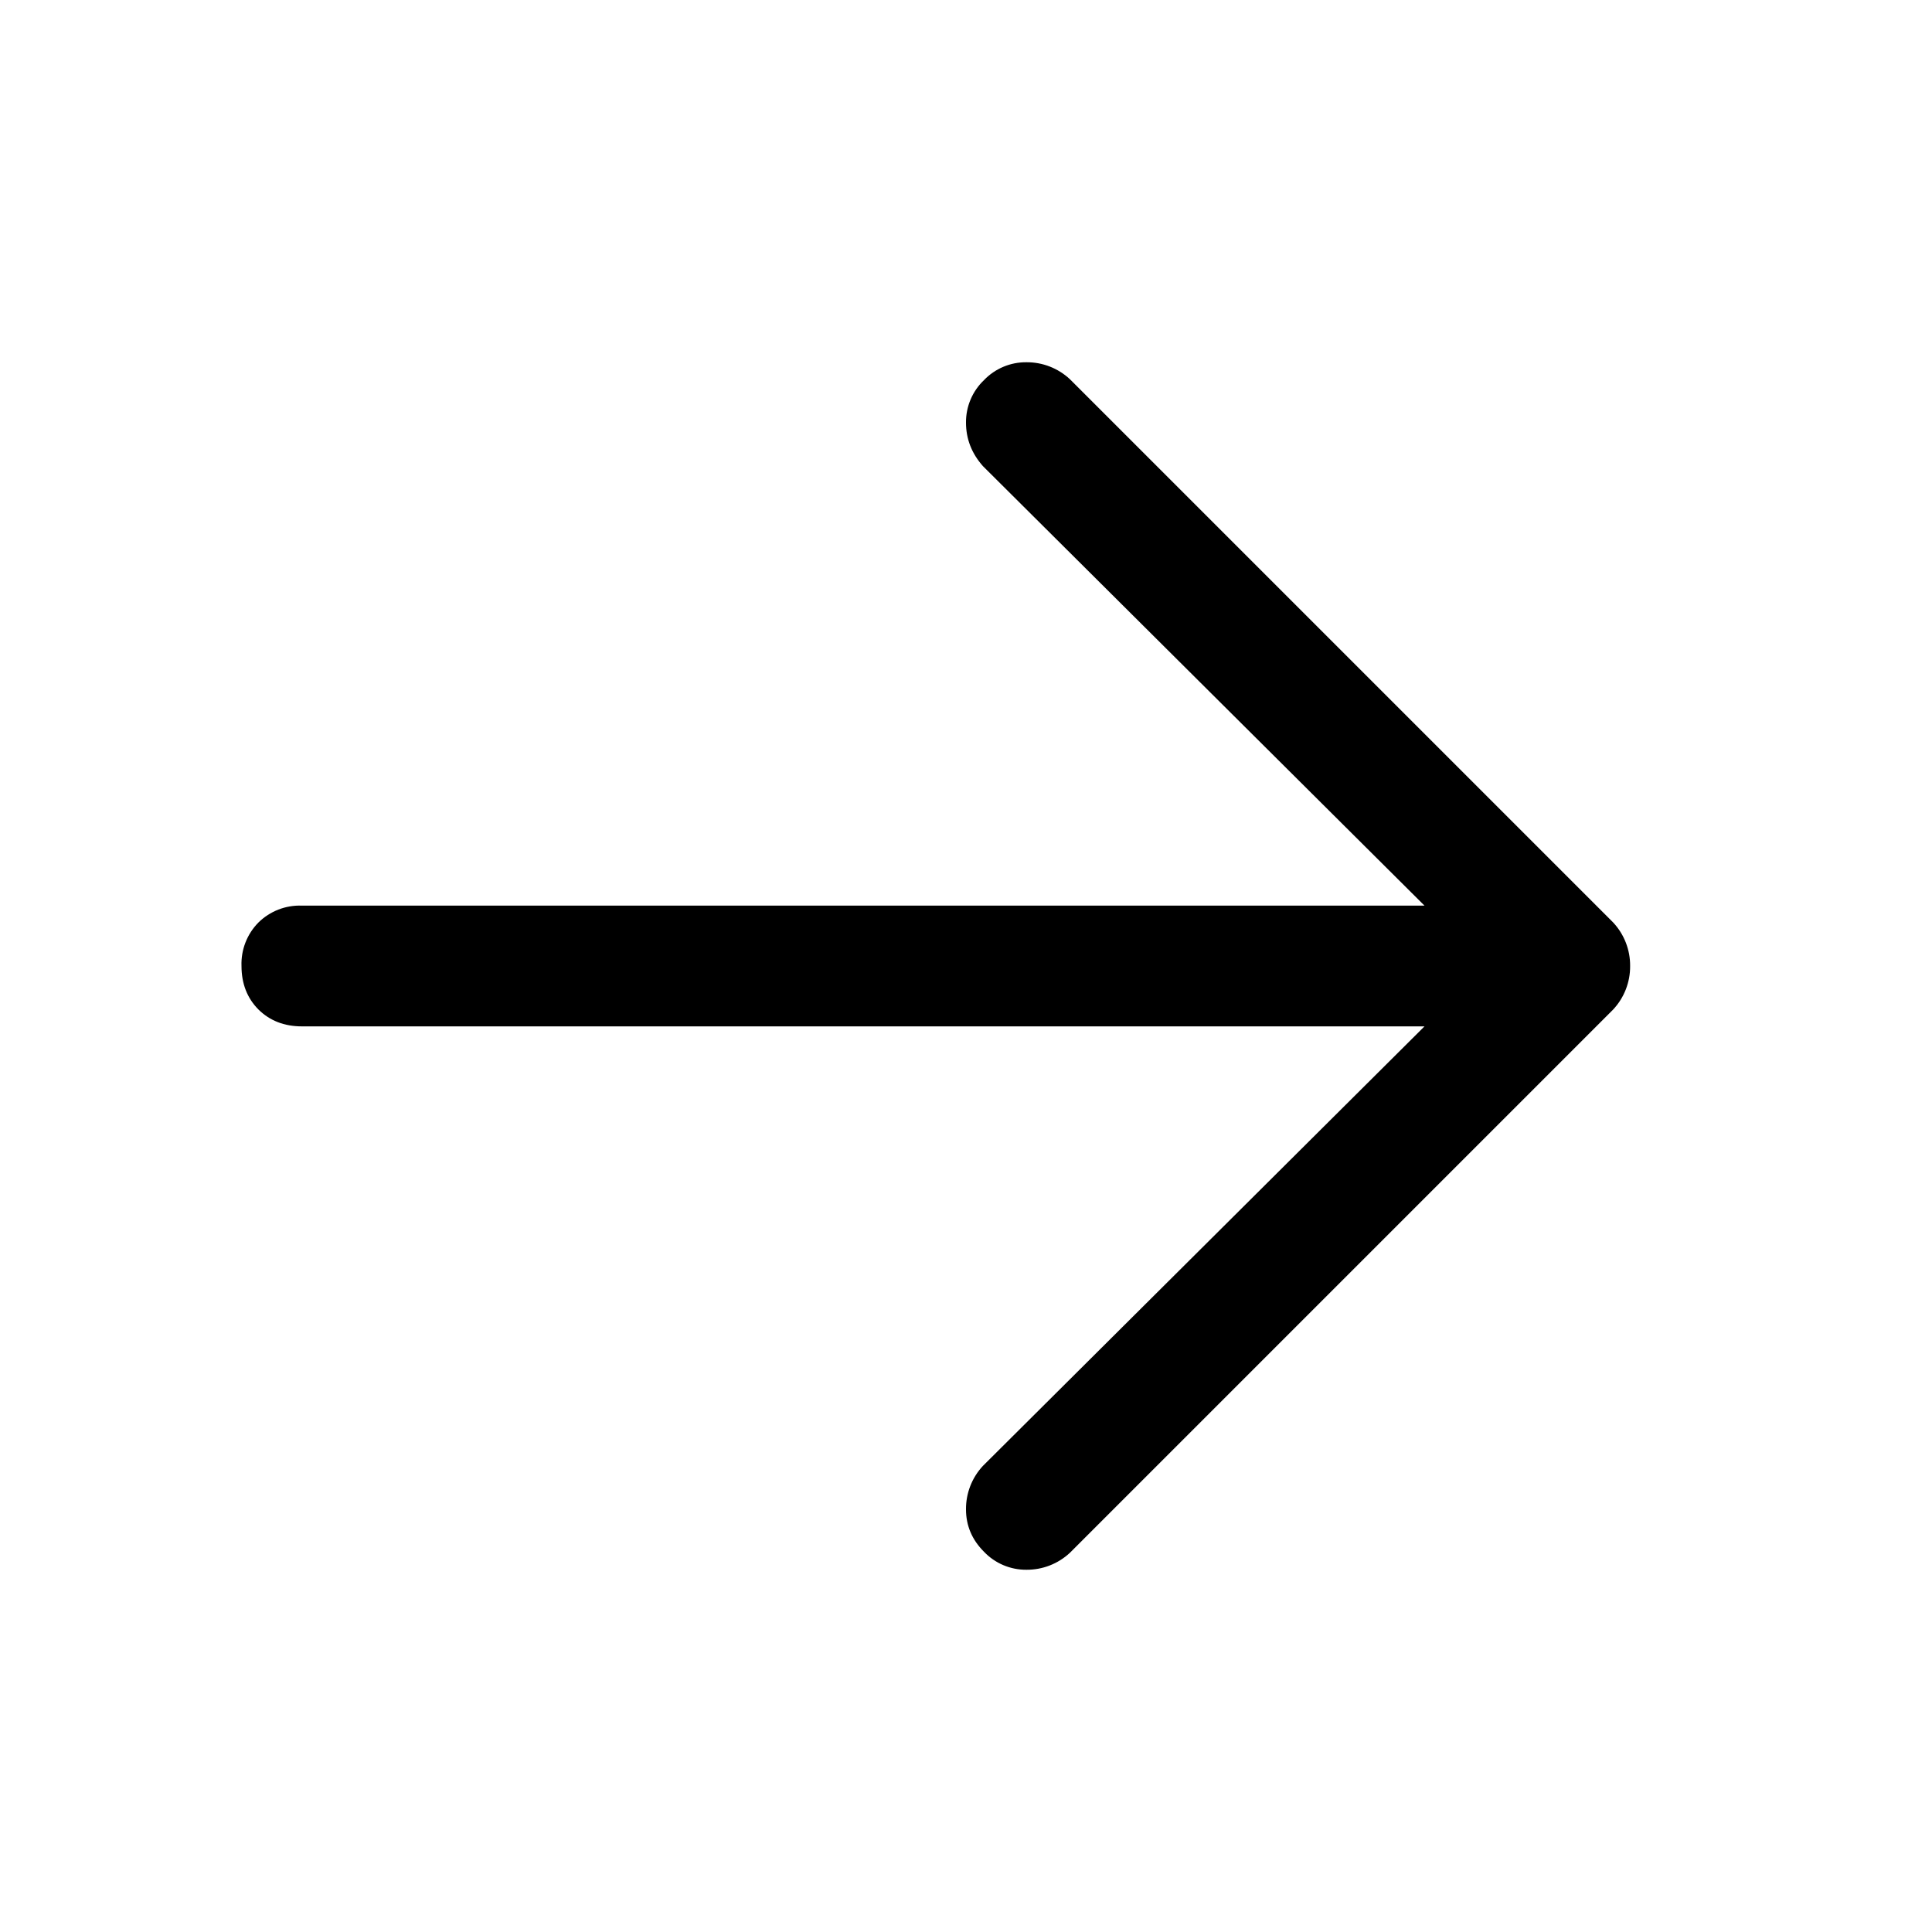
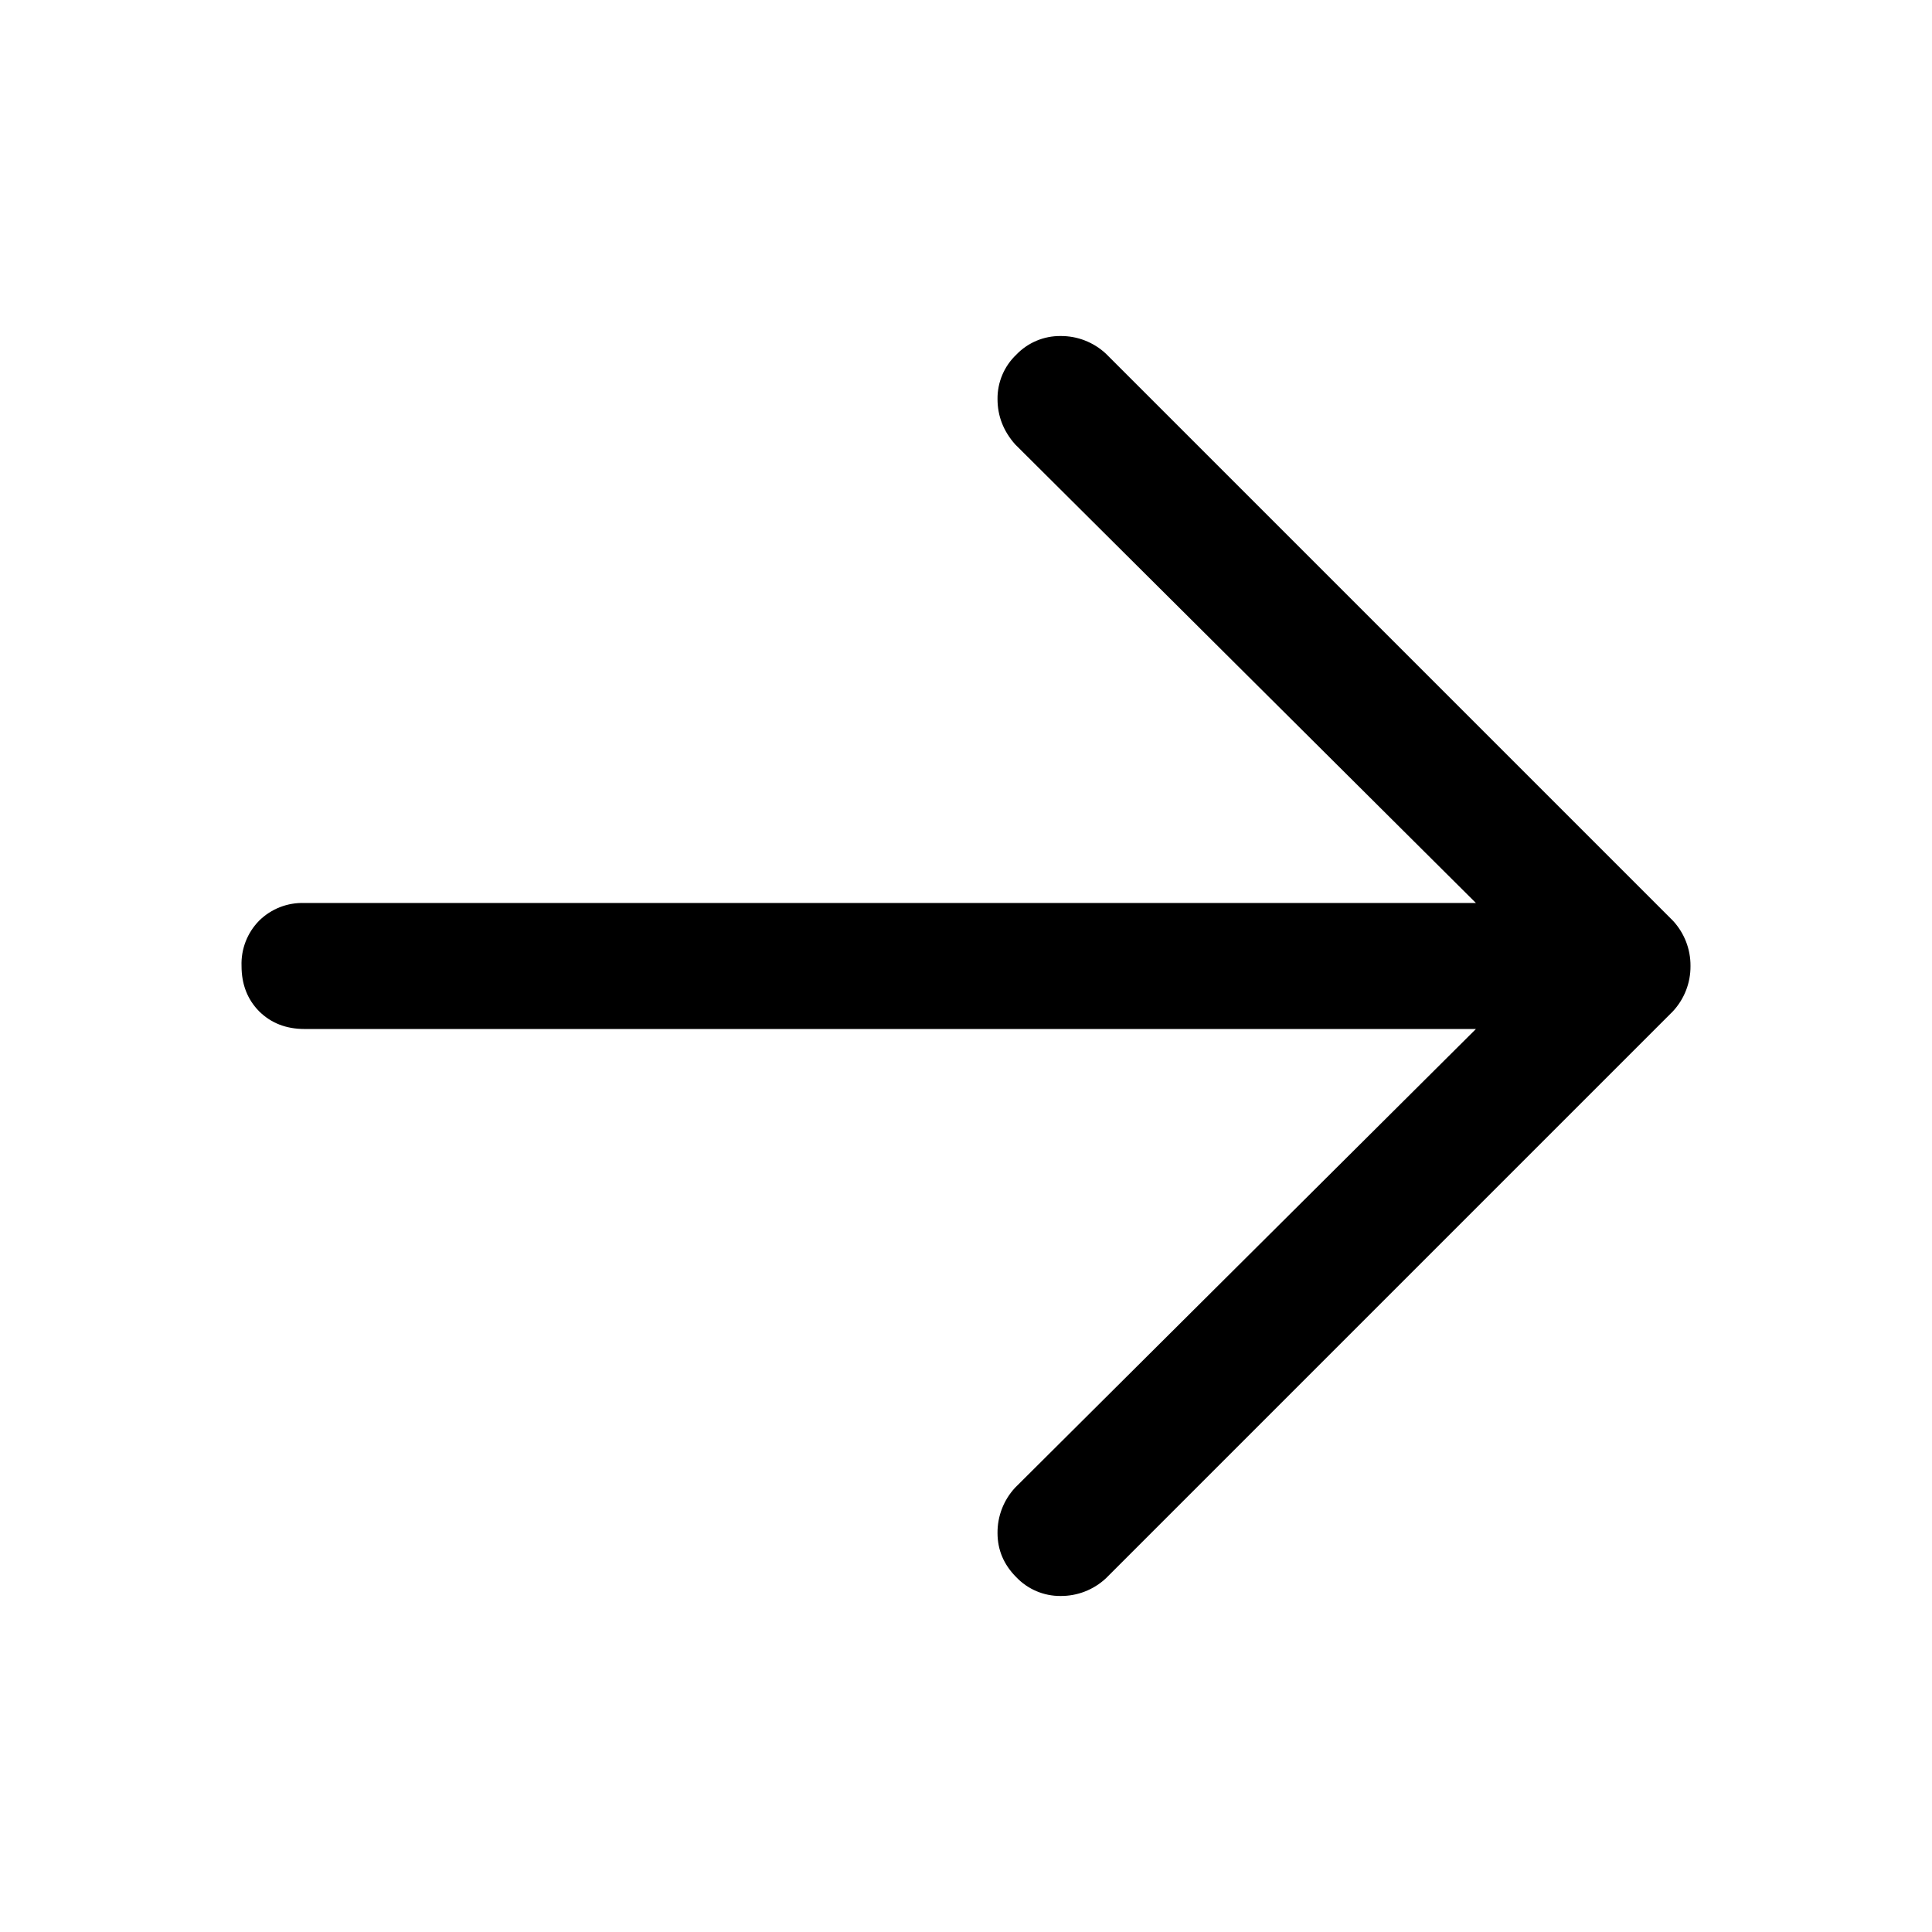
- <svg xmlns="http://www.w3.org/2000/svg" class="icon" viewBox="0 0 1024 1024" fill="currentColor">
-   <path d="M755.008 480H160a31.17 31.17 0 0 0-23.04 8.96A31.17 31.17 0 0 0 128 512c0 9.344 3.008 17.024 8.96 23.04 6.016 5.952 13.696 8.96 23.04 8.96h595.008L520.96 776.96A33.4 33.4 0 0 0 512 800c0 8.64 3.2 16.128 9.536 22.464A30.72 30.72 0 0 0 544 832a33.4 33.4 0 0 0 23.04-8.96l288-288A33.4 33.4 0 0 0 864 512a33.4 33.4 0 0 0-8.96-23.04l-288-288A33.4 33.4 0 0 0 544 192a30.72 30.72 0 0 0-22.464 9.472A30.72 30.72 0 0 0 512 224c0 8.64 3.008 16.32 8.96 23.04z" />
+ <svg xmlns="http://www.w3.org/2000/svg" fill="currentColor" class="icon" viewBox="0 0 1024 1024">
+   <path d="M782.272 478.61H161.412A32.524 32.524 0 0 0 137.371 487.959 32.524 32.524 0 0 0 128.022 512C128.022 521.75 131.161 529.764 137.371 536.041 143.649 542.252 151.662 545.39 161.412 545.39H782.272L538.055 788.472A34.851 34.851 0 0 0 528.706 812.513C528.706 821.528 532.045 829.341 538.656 835.953A32.055 32.055 0 0 0 562.096 845.903 34.851 34.851 0 0 0 586.137 836.554L886.65 536.041A34.851 34.851 0 0 0 895.999 512 34.851 34.851 0 0 0 886.65 487.959L586.137 187.446A34.851 34.851 0 0 0 562.096 178.097 32.055 32.055 0 0 0 538.656 187.981 32.055 32.055 0 0 0 528.706 211.487C528.706 220.503 531.844 228.516 538.055 235.528Z" />
</svg>
